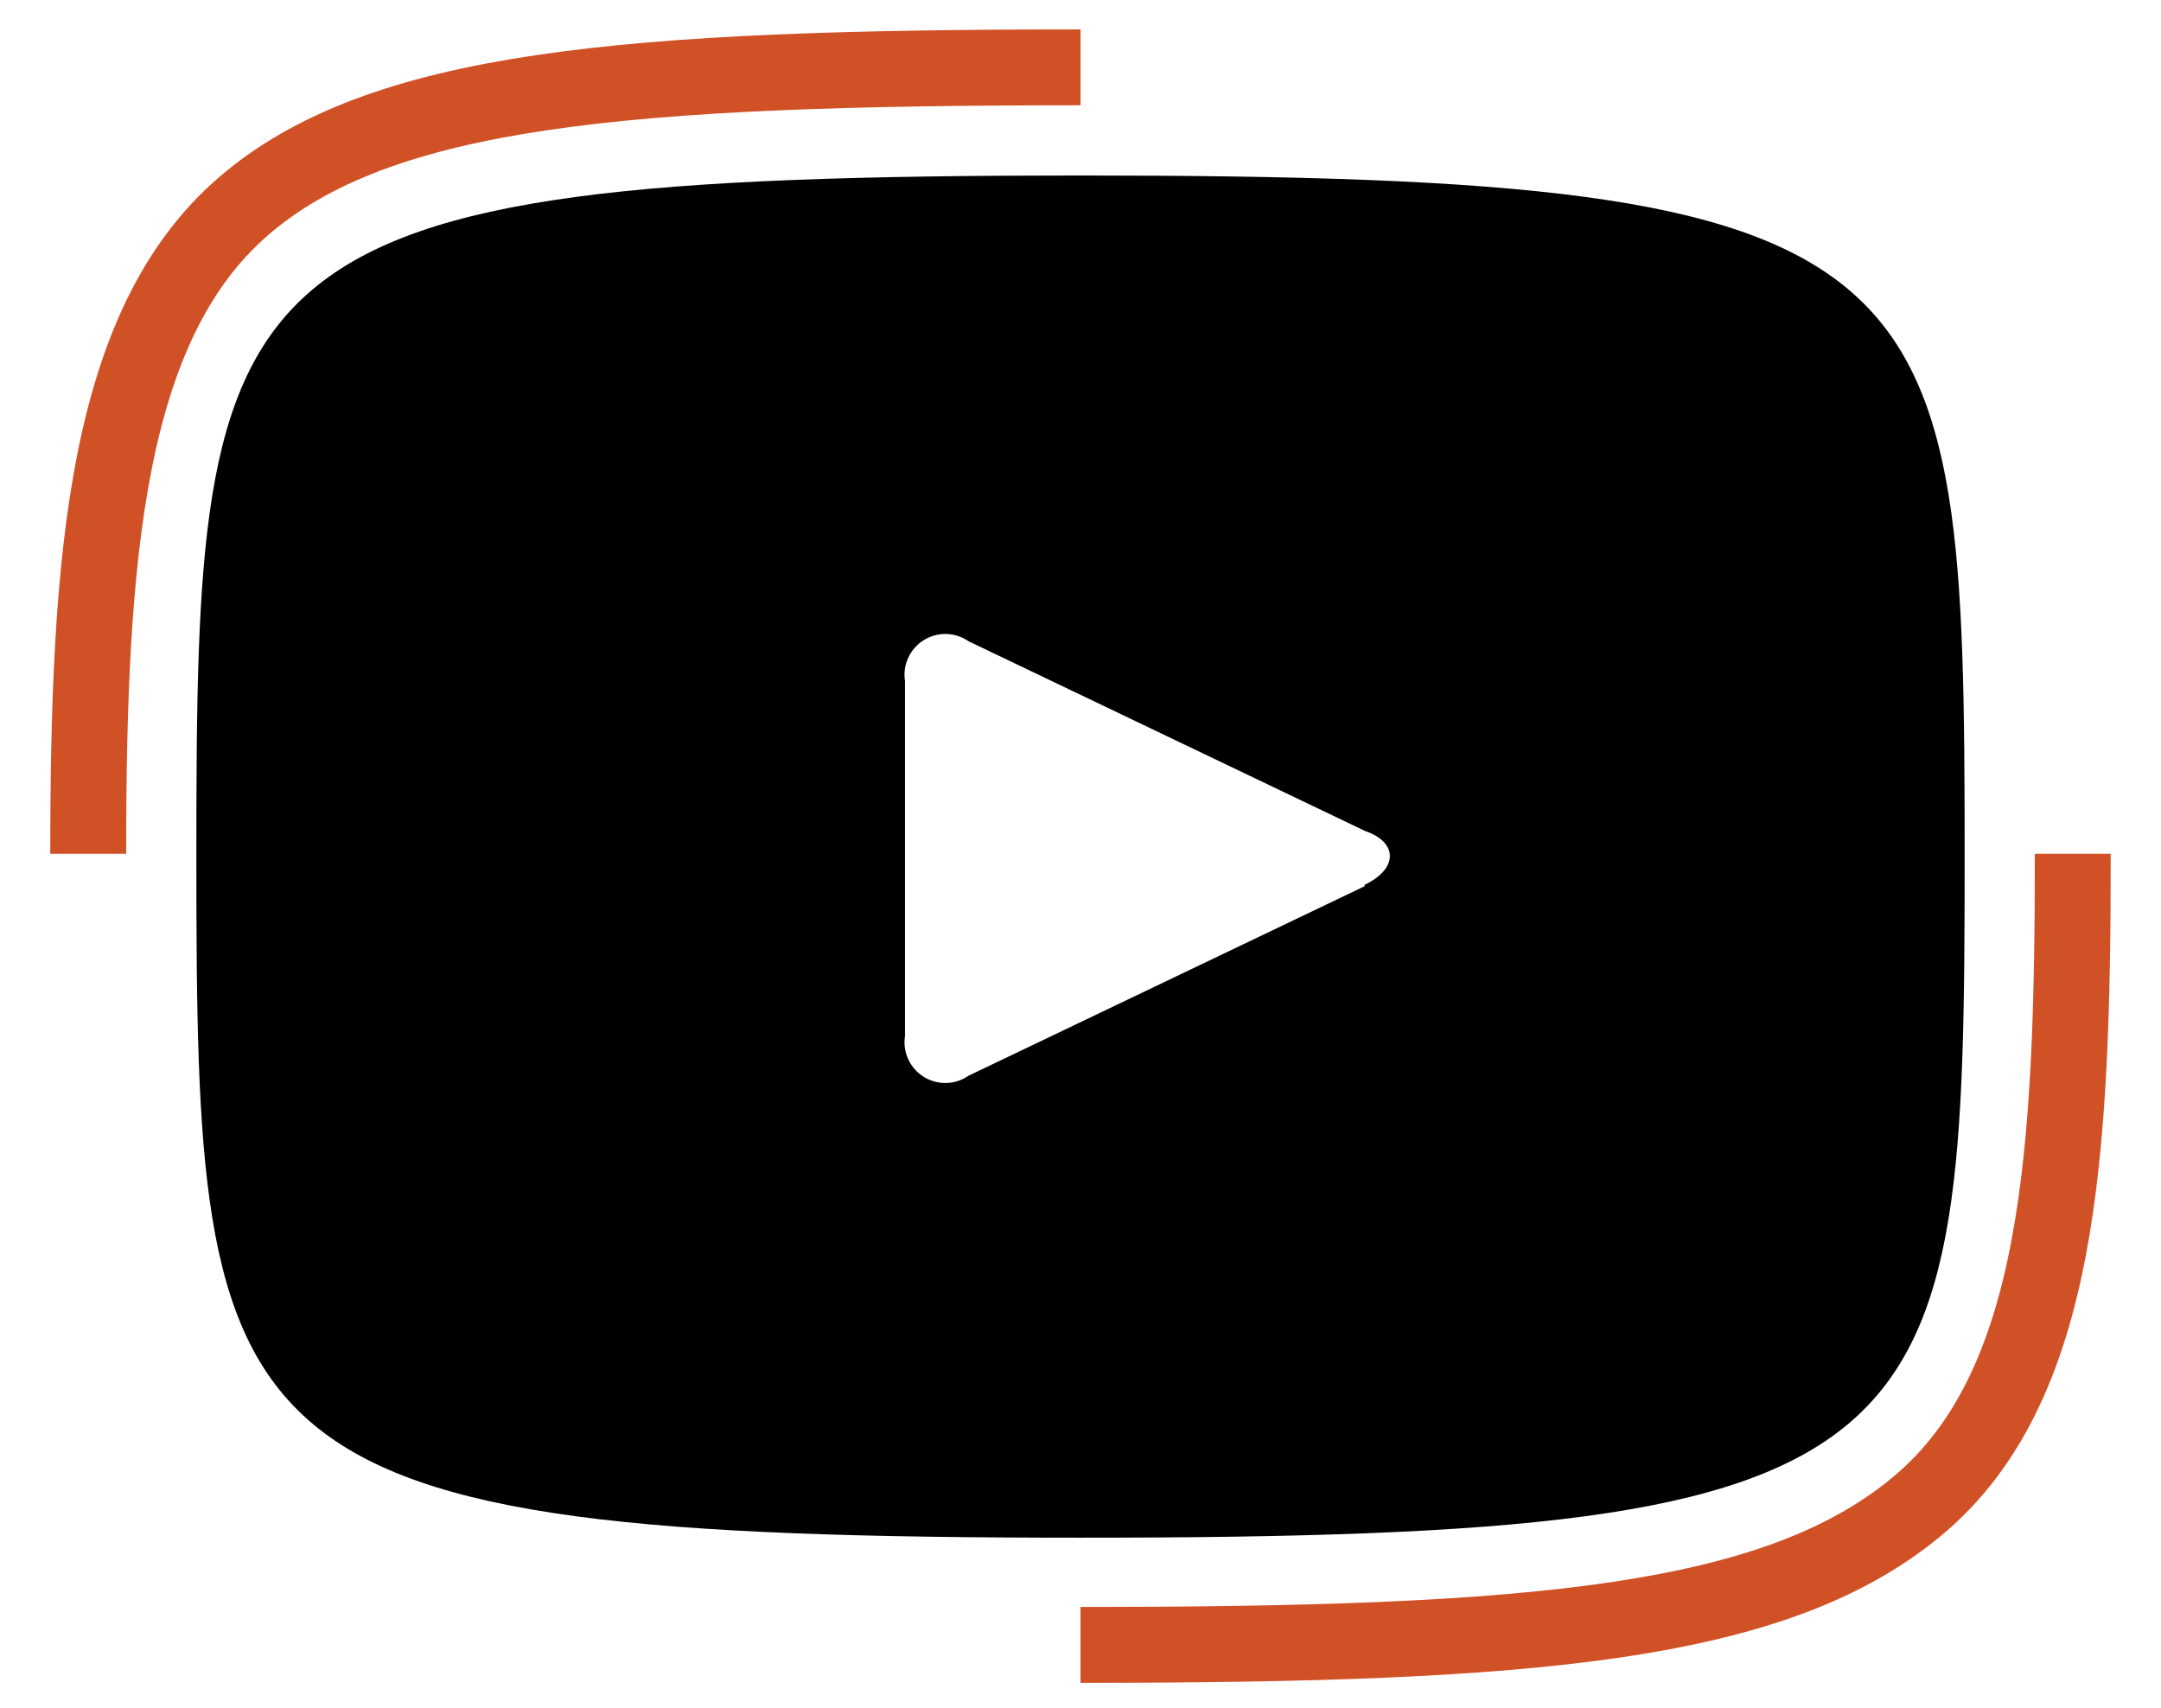
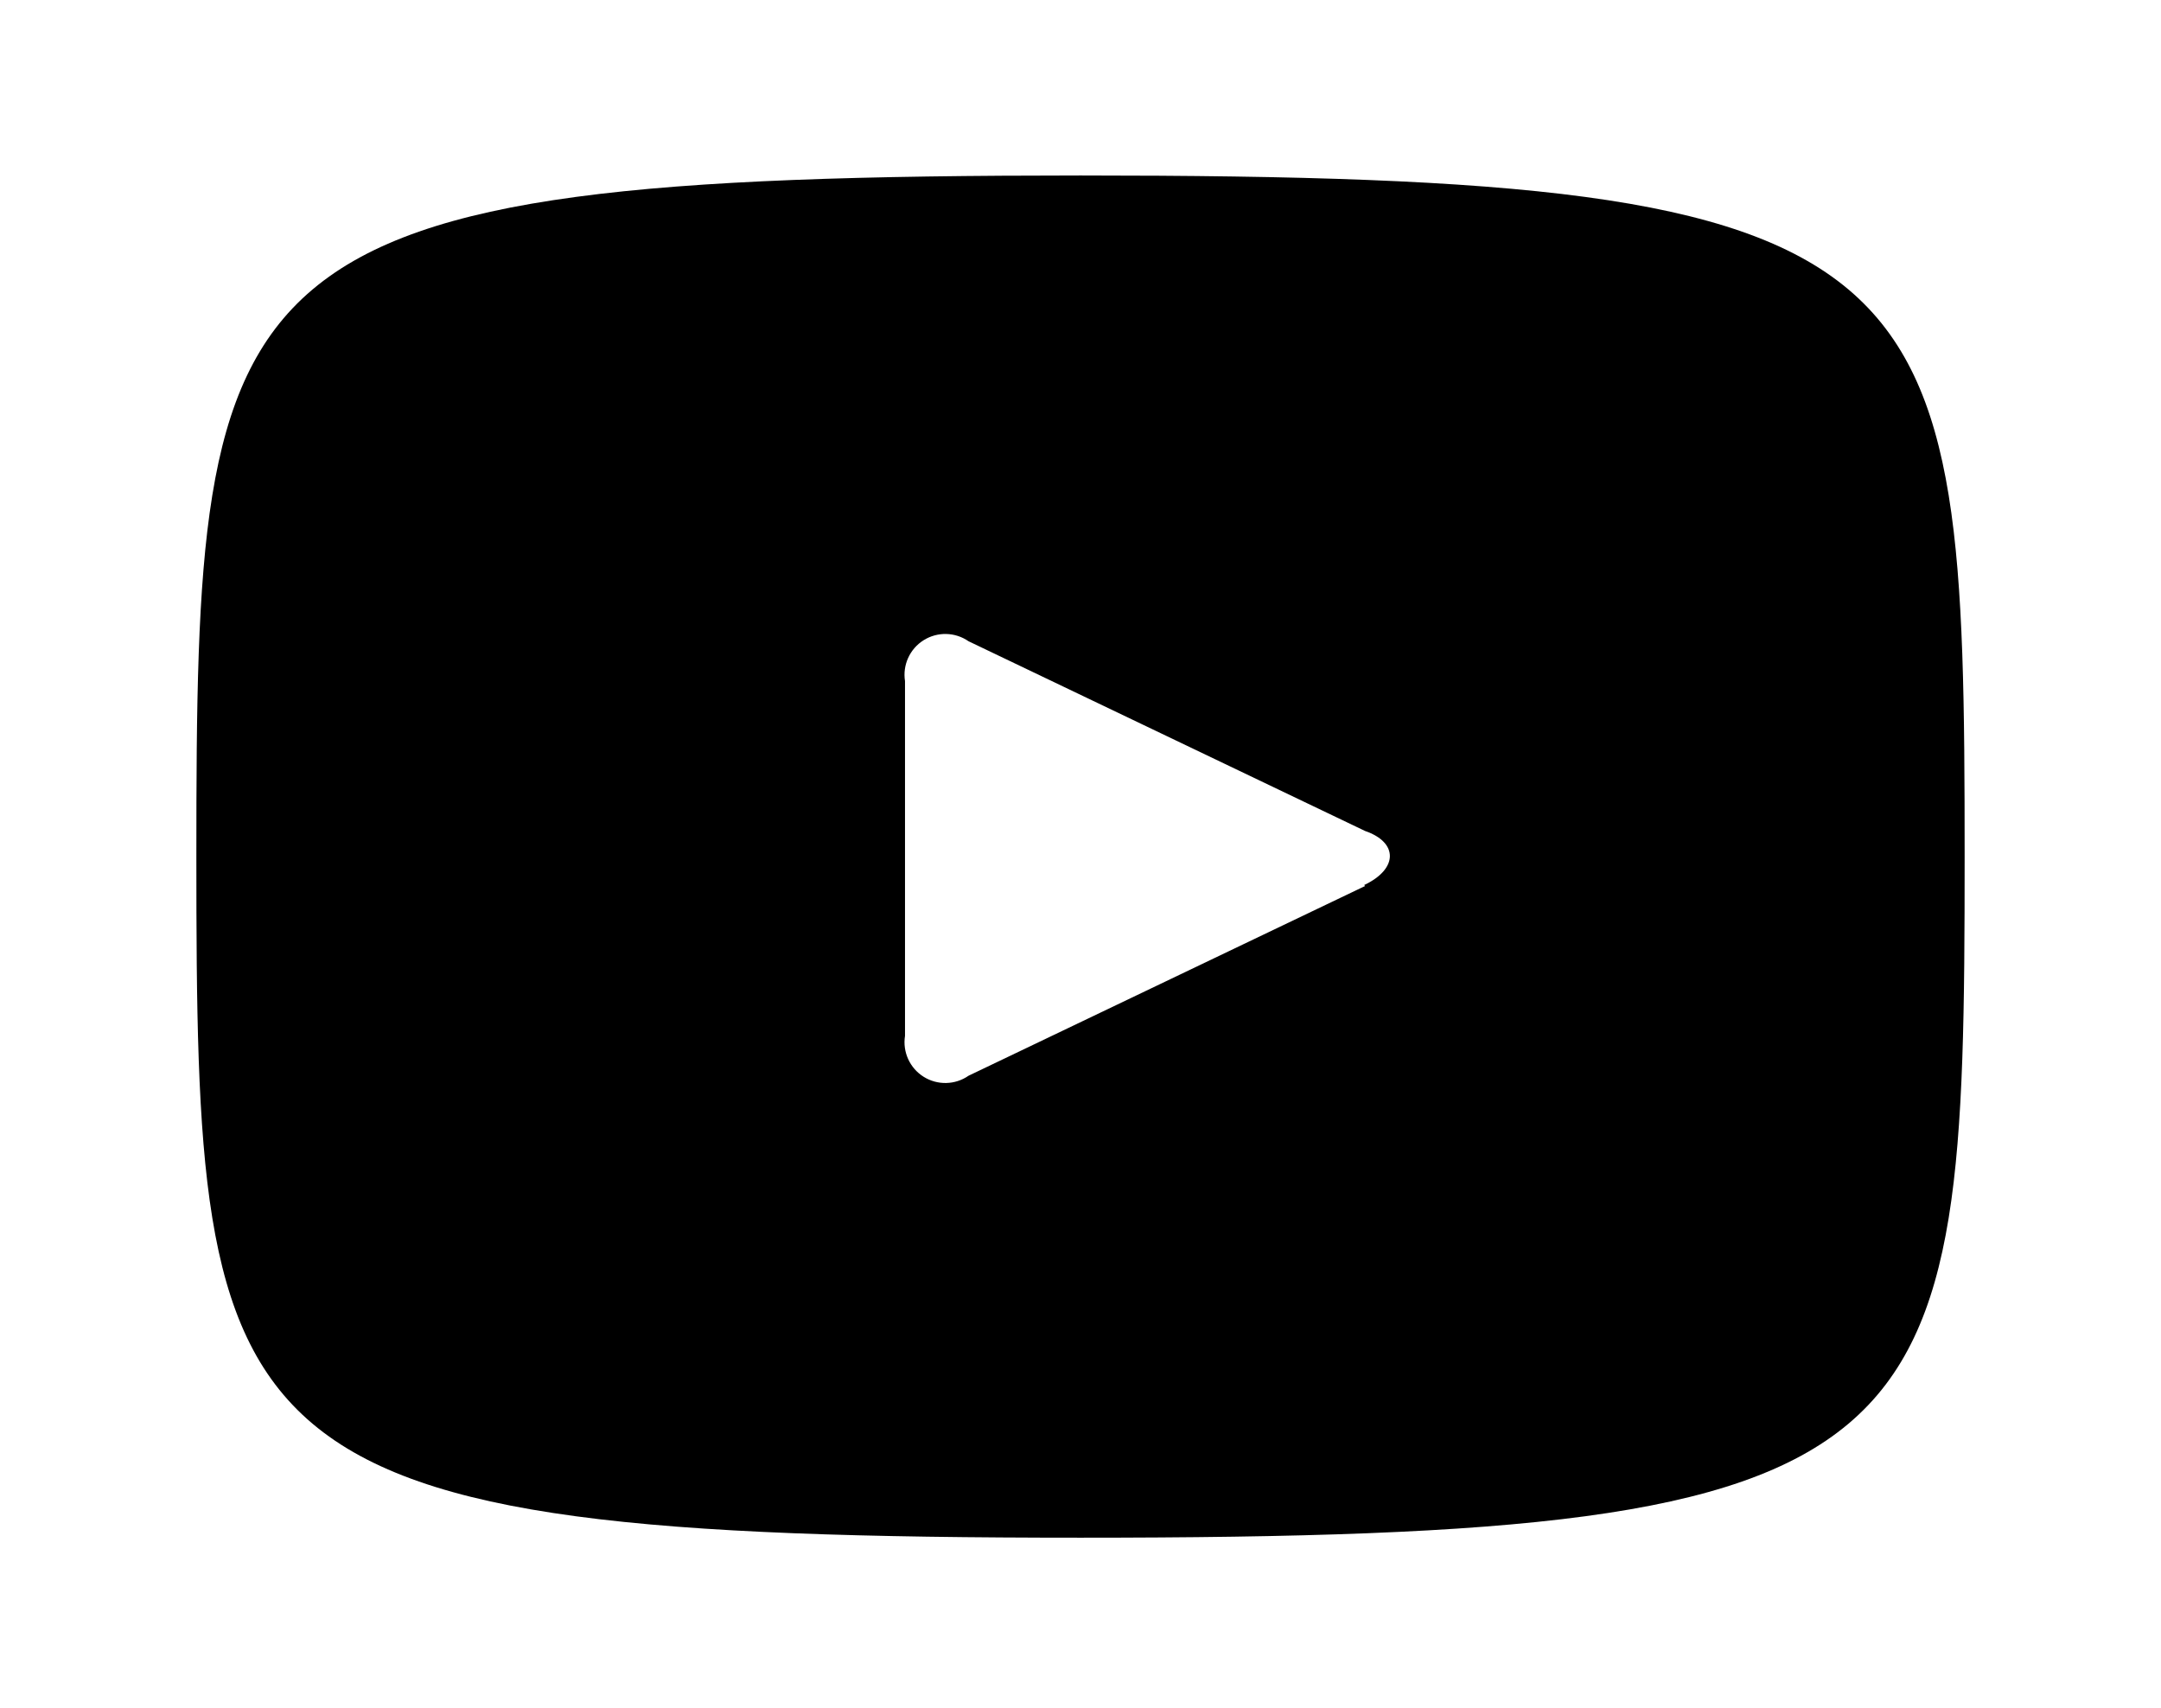
<svg xmlns="http://www.w3.org/2000/svg" viewBox="0 0 22.78 18">
  <defs>
-     <style>.cls-2{fill:none;stroke:#d15127;stroke-miterlimit:10;stroke-width:0.8px;}</style>
+     <style>.cls-2{fill:none;stroke-miterlimit:10;stroke-width:0.8px;}</style>
  </defs>
  <path d="M11.39,1.85c-9.16,0-9.32.81-9.32,7.18s.16,7.18,9.32,7.18,9.32-.81,9.32-7.18S20.55,1.85,11.39,1.85Zm3,7.49-4.18,2a.43.43,0,0,1-.67-.42V7.18a.43.43,0,0,1,.67-.42l4.18,2C14.74,8.88,14.74,9.16,14.38,9.33Z" />
  <path class="cls-2" d="M11.39,17.34c4.8,0,7.34-.22,8.83-1.47S21.85,12.2,21.85,9M11.39.71h0C6.59.71,4,.93,2.56,2.18S.93,5.85.93,9" />
</svg>
